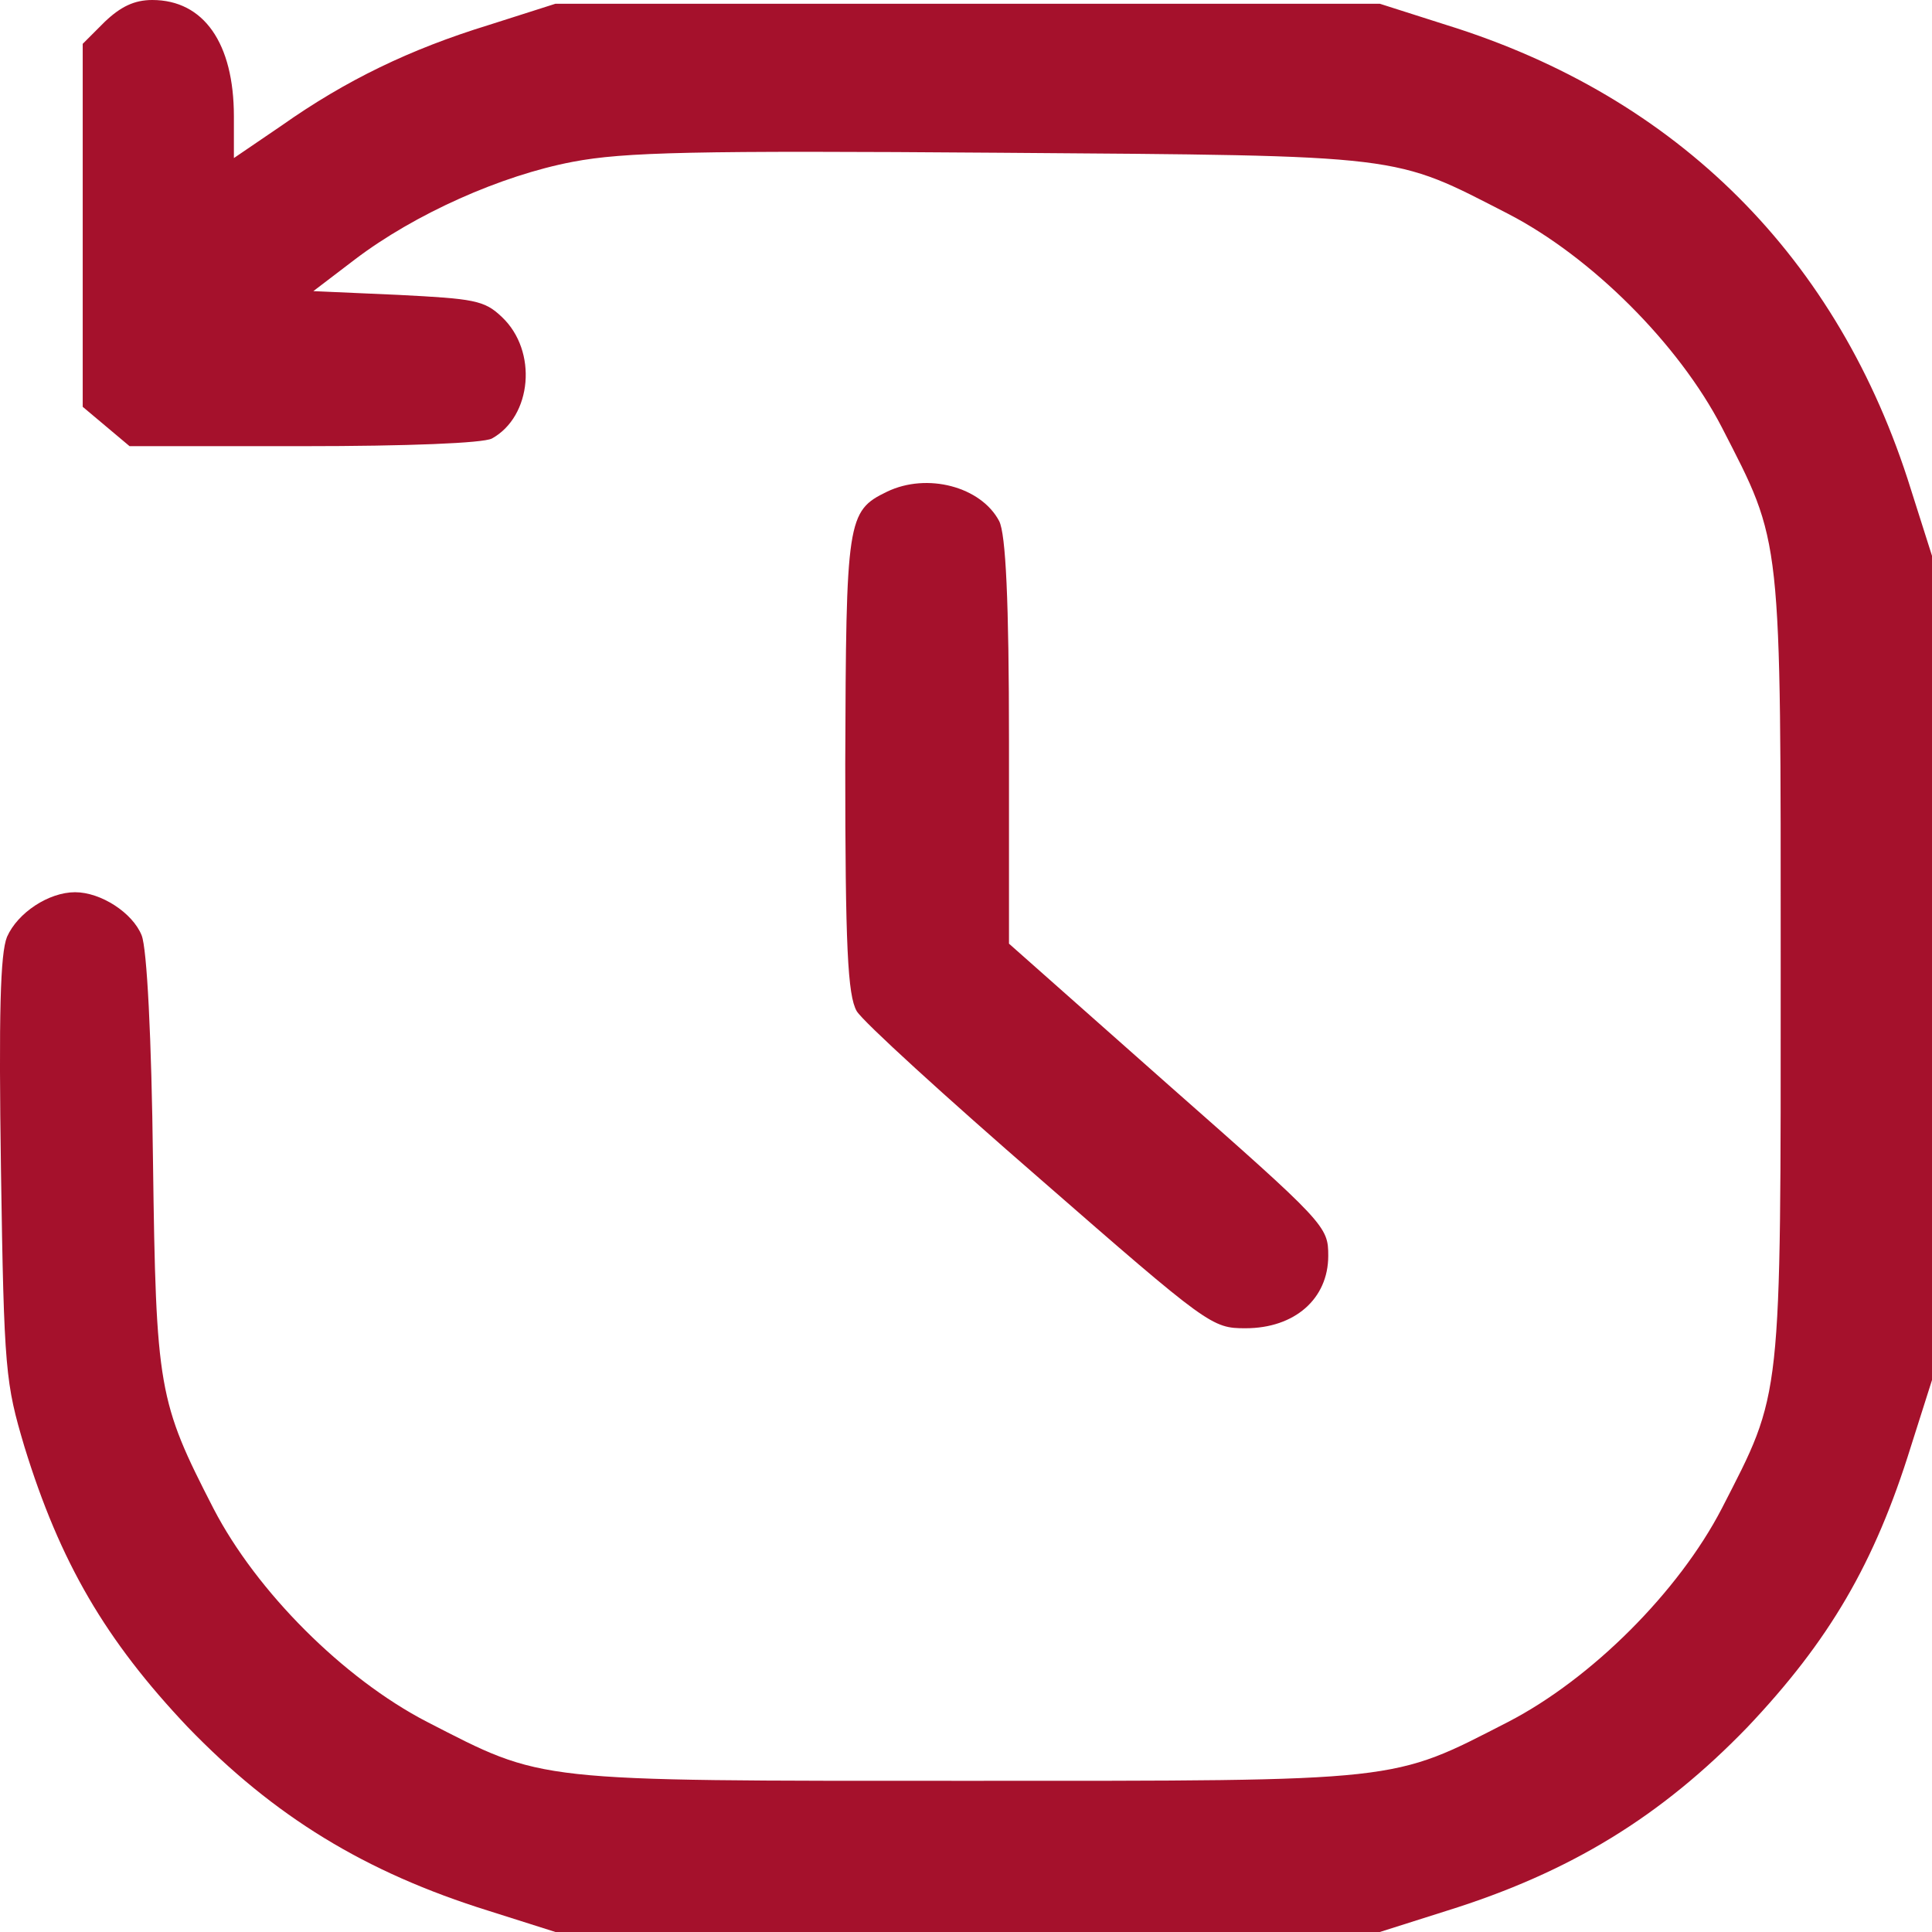
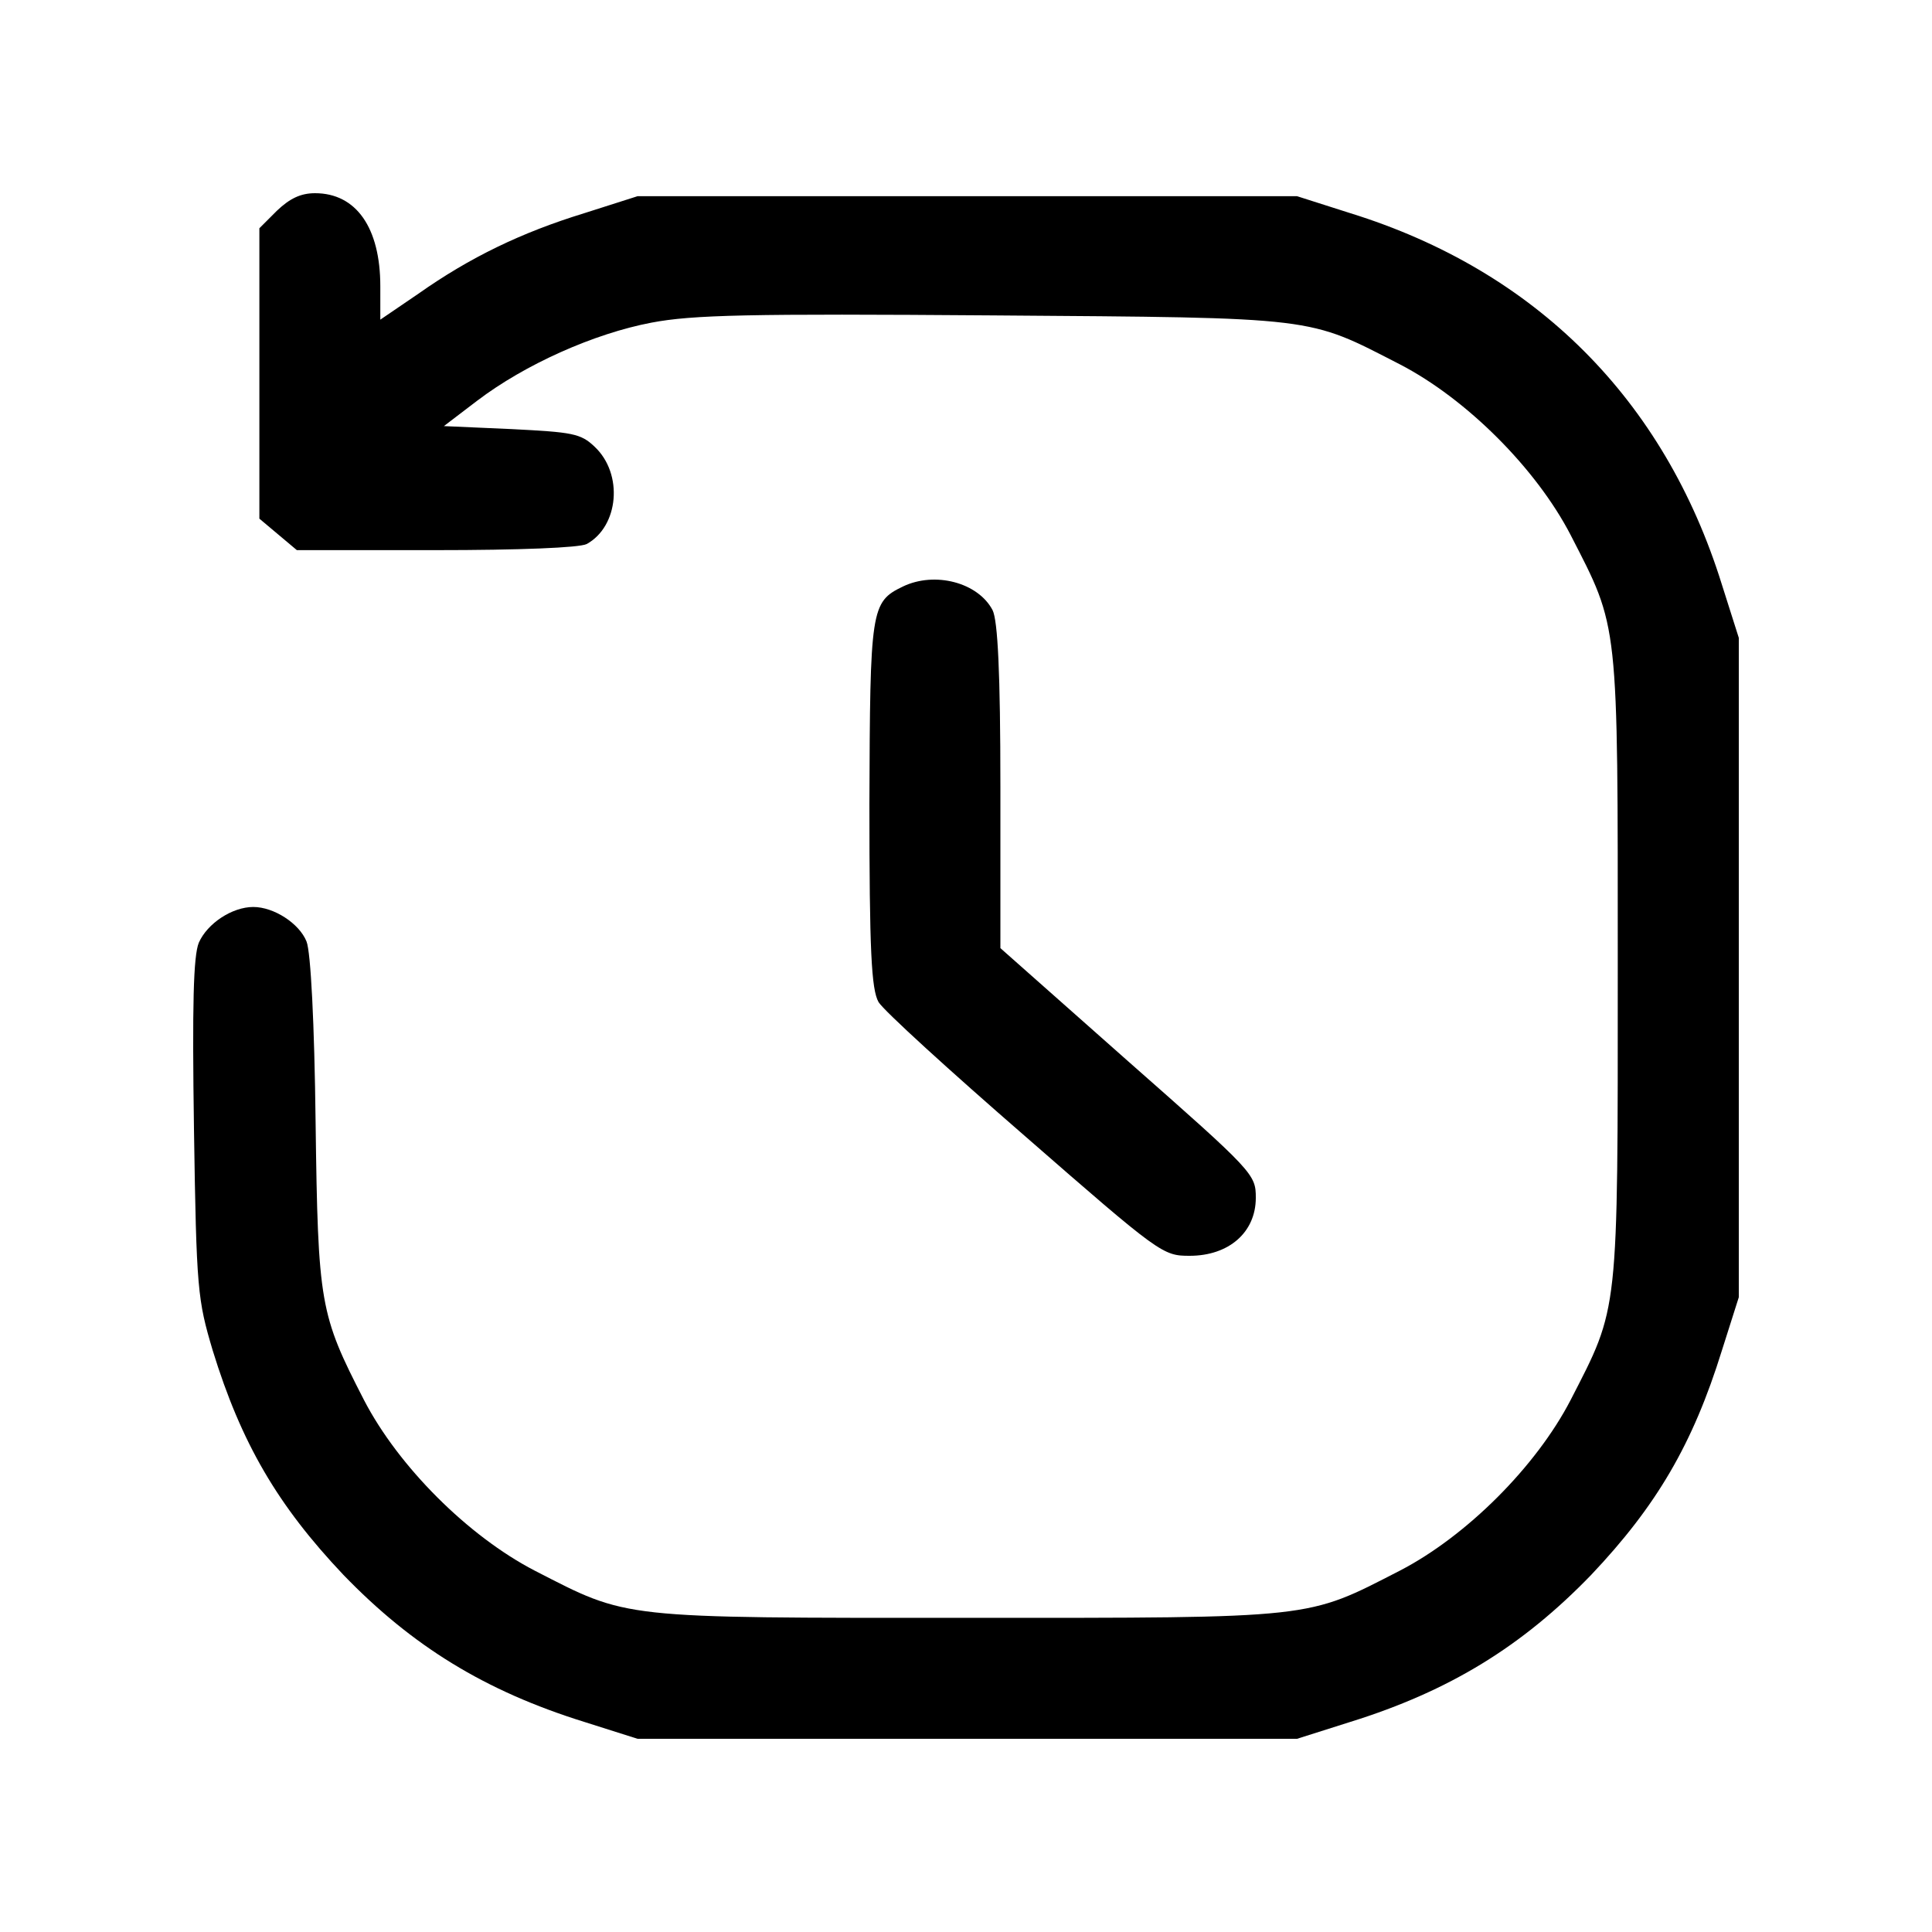
- <svg xmlns="http://www.w3.org/2000/svg" width="16" height="16" viewBox="0 0 16 16" fill="none">
-   <path d="M0.866 0.182L0.685 0.363V1.866V3.369L0.879 3.532L1.073 3.695H2.507C3.378 3.695 3.998 3.67 4.073 3.632C4.405 3.45 4.456 2.906 4.155 2.624C4.011 2.486 3.923 2.474 3.297 2.442L2.595 2.411L2.94 2.148C3.435 1.772 4.149 1.453 4.744 1.34C5.17 1.259 5.746 1.246 8.277 1.265C11.665 1.29 11.527 1.277 12.492 1.772C13.181 2.129 13.902 2.849 14.259 3.538C14.76 4.515 14.747 4.39 14.747 8.016C14.747 11.642 14.76 11.516 14.259 12.493C13.902 13.182 13.181 13.902 12.492 14.259C11.515 14.76 11.64 14.748 8.013 14.748C4.387 14.748 4.512 14.76 3.535 14.259C2.846 13.902 2.125 13.182 1.768 12.493C1.311 11.604 1.292 11.504 1.267 9.613C1.255 8.598 1.217 7.853 1.173 7.746C1.098 7.559 0.835 7.389 0.622 7.389C0.403 7.389 0.146 7.559 0.058 7.759C0.002 7.897 -0.011 8.398 0.008 9.688C0.033 11.36 0.046 11.454 0.202 11.98C0.497 12.938 0.873 13.583 1.555 14.303C2.269 15.042 3.021 15.505 4.048 15.825L4.6 16H8.013H11.427L11.979 15.825C13.006 15.505 13.758 15.042 14.472 14.303C15.148 13.589 15.524 12.95 15.825 11.98L16 11.429V8.016V4.603L15.825 4.052C15.229 2.135 13.895 0.802 11.979 0.207L11.427 0.031H8.013H4.6L4.048 0.207C3.397 0.407 2.865 0.664 2.332 1.04L1.937 1.309V0.964C1.937 0.357 1.687 0 1.261 0C1.111 0 0.998 0.056 0.866 0.182Z" fill="#A5112C" />
-   <path d="M7.346 4.072C7.014 4.232 7.007 4.304 7 6.324C7 7.839 7.02 8.243 7.095 8.374C7.149 8.463 7.834 9.087 8.614 9.764C10.01 10.982 10.037 11 10.315 11C10.722 11 11 10.756 11 10.4C11 10.156 10.98 10.133 9.678 8.986L8.356 7.815V6.14C8.356 4.969 8.329 4.423 8.275 4.316C8.125 4.03 7.678 3.912 7.346 4.072Z" fill="#A5112C" />
+ <svg xmlns="http://www.w3.org/2000/svg" viewBox="-2 -2 20 20" fill="none">
+   <path d="M0.866 0.182L0.685 0.363V1.866V3.369L0.879 3.532L1.073 3.695H2.507C3.378 3.695 3.998 3.67 4.073 3.632C4.405 3.45 4.456 2.906 4.155 2.624C4.011 2.486 3.923 2.474 3.297 2.442L2.595 2.411L2.94 2.148C3.435 1.772 4.149 1.453 4.744 1.34C5.17 1.259 5.746 1.246 8.277 1.265C11.665 1.29 11.527 1.277 12.492 1.772C13.181 2.129 13.902 2.849 14.259 3.538C14.76 4.515 14.747 4.39 14.747 8.016C14.747 11.642 14.76 11.516 14.259 12.493C13.902 13.182 13.181 13.902 12.492 14.259C11.515 14.76 11.64 14.748 8.013 14.748C4.387 14.748 4.512 14.76 3.535 14.259C2.846 13.902 2.125 13.182 1.768 12.493C1.311 11.604 1.292 11.504 1.267 9.613C1.255 8.598 1.217 7.853 1.173 7.746C1.098 7.559 0.835 7.389 0.622 7.389C0.403 7.389 0.146 7.559 0.058 7.759C0.002 7.897 -0.011 8.398 0.008 9.688C0.033 11.36 0.046 11.454 0.202 11.98C0.497 12.938 0.873 13.583 1.555 14.303C2.269 15.042 3.021 15.505 4.048 15.825L4.6 16H8.013H11.427L11.979 15.825C13.006 15.505 13.758 15.042 14.472 14.303C15.148 13.589 15.524 12.95 15.825 11.98L16 11.429V8.016V4.603L15.825 4.052C15.229 2.135 13.895 0.802 11.979 0.207L11.427 0.031H8.013H4.6L4.048 0.207C3.397 0.407 2.865 0.664 2.332 1.04L1.937 1.309V0.964C1.937 0.357 1.687 0 1.261 0C1.111 0 0.998 0.056 0.866 0.182Z" fill="currentColor" />
+   <path d="M7.346 4.072C7.014 4.232 7.007 4.304 7 6.324C7 7.839 7.02 8.243 7.095 8.374C7.149 8.463 7.834 9.087 8.614 9.764C10.01 10.982 10.037 11 10.315 11C10.722 11 11 10.756 11 10.4C11 10.156 10.98 10.133 9.678 8.986L8.356 7.815V6.14C8.356 4.969 8.329 4.423 8.275 4.316C8.125 4.03 7.678 3.912 7.346 4.072Z" fill="currentColor" />
</svg>
